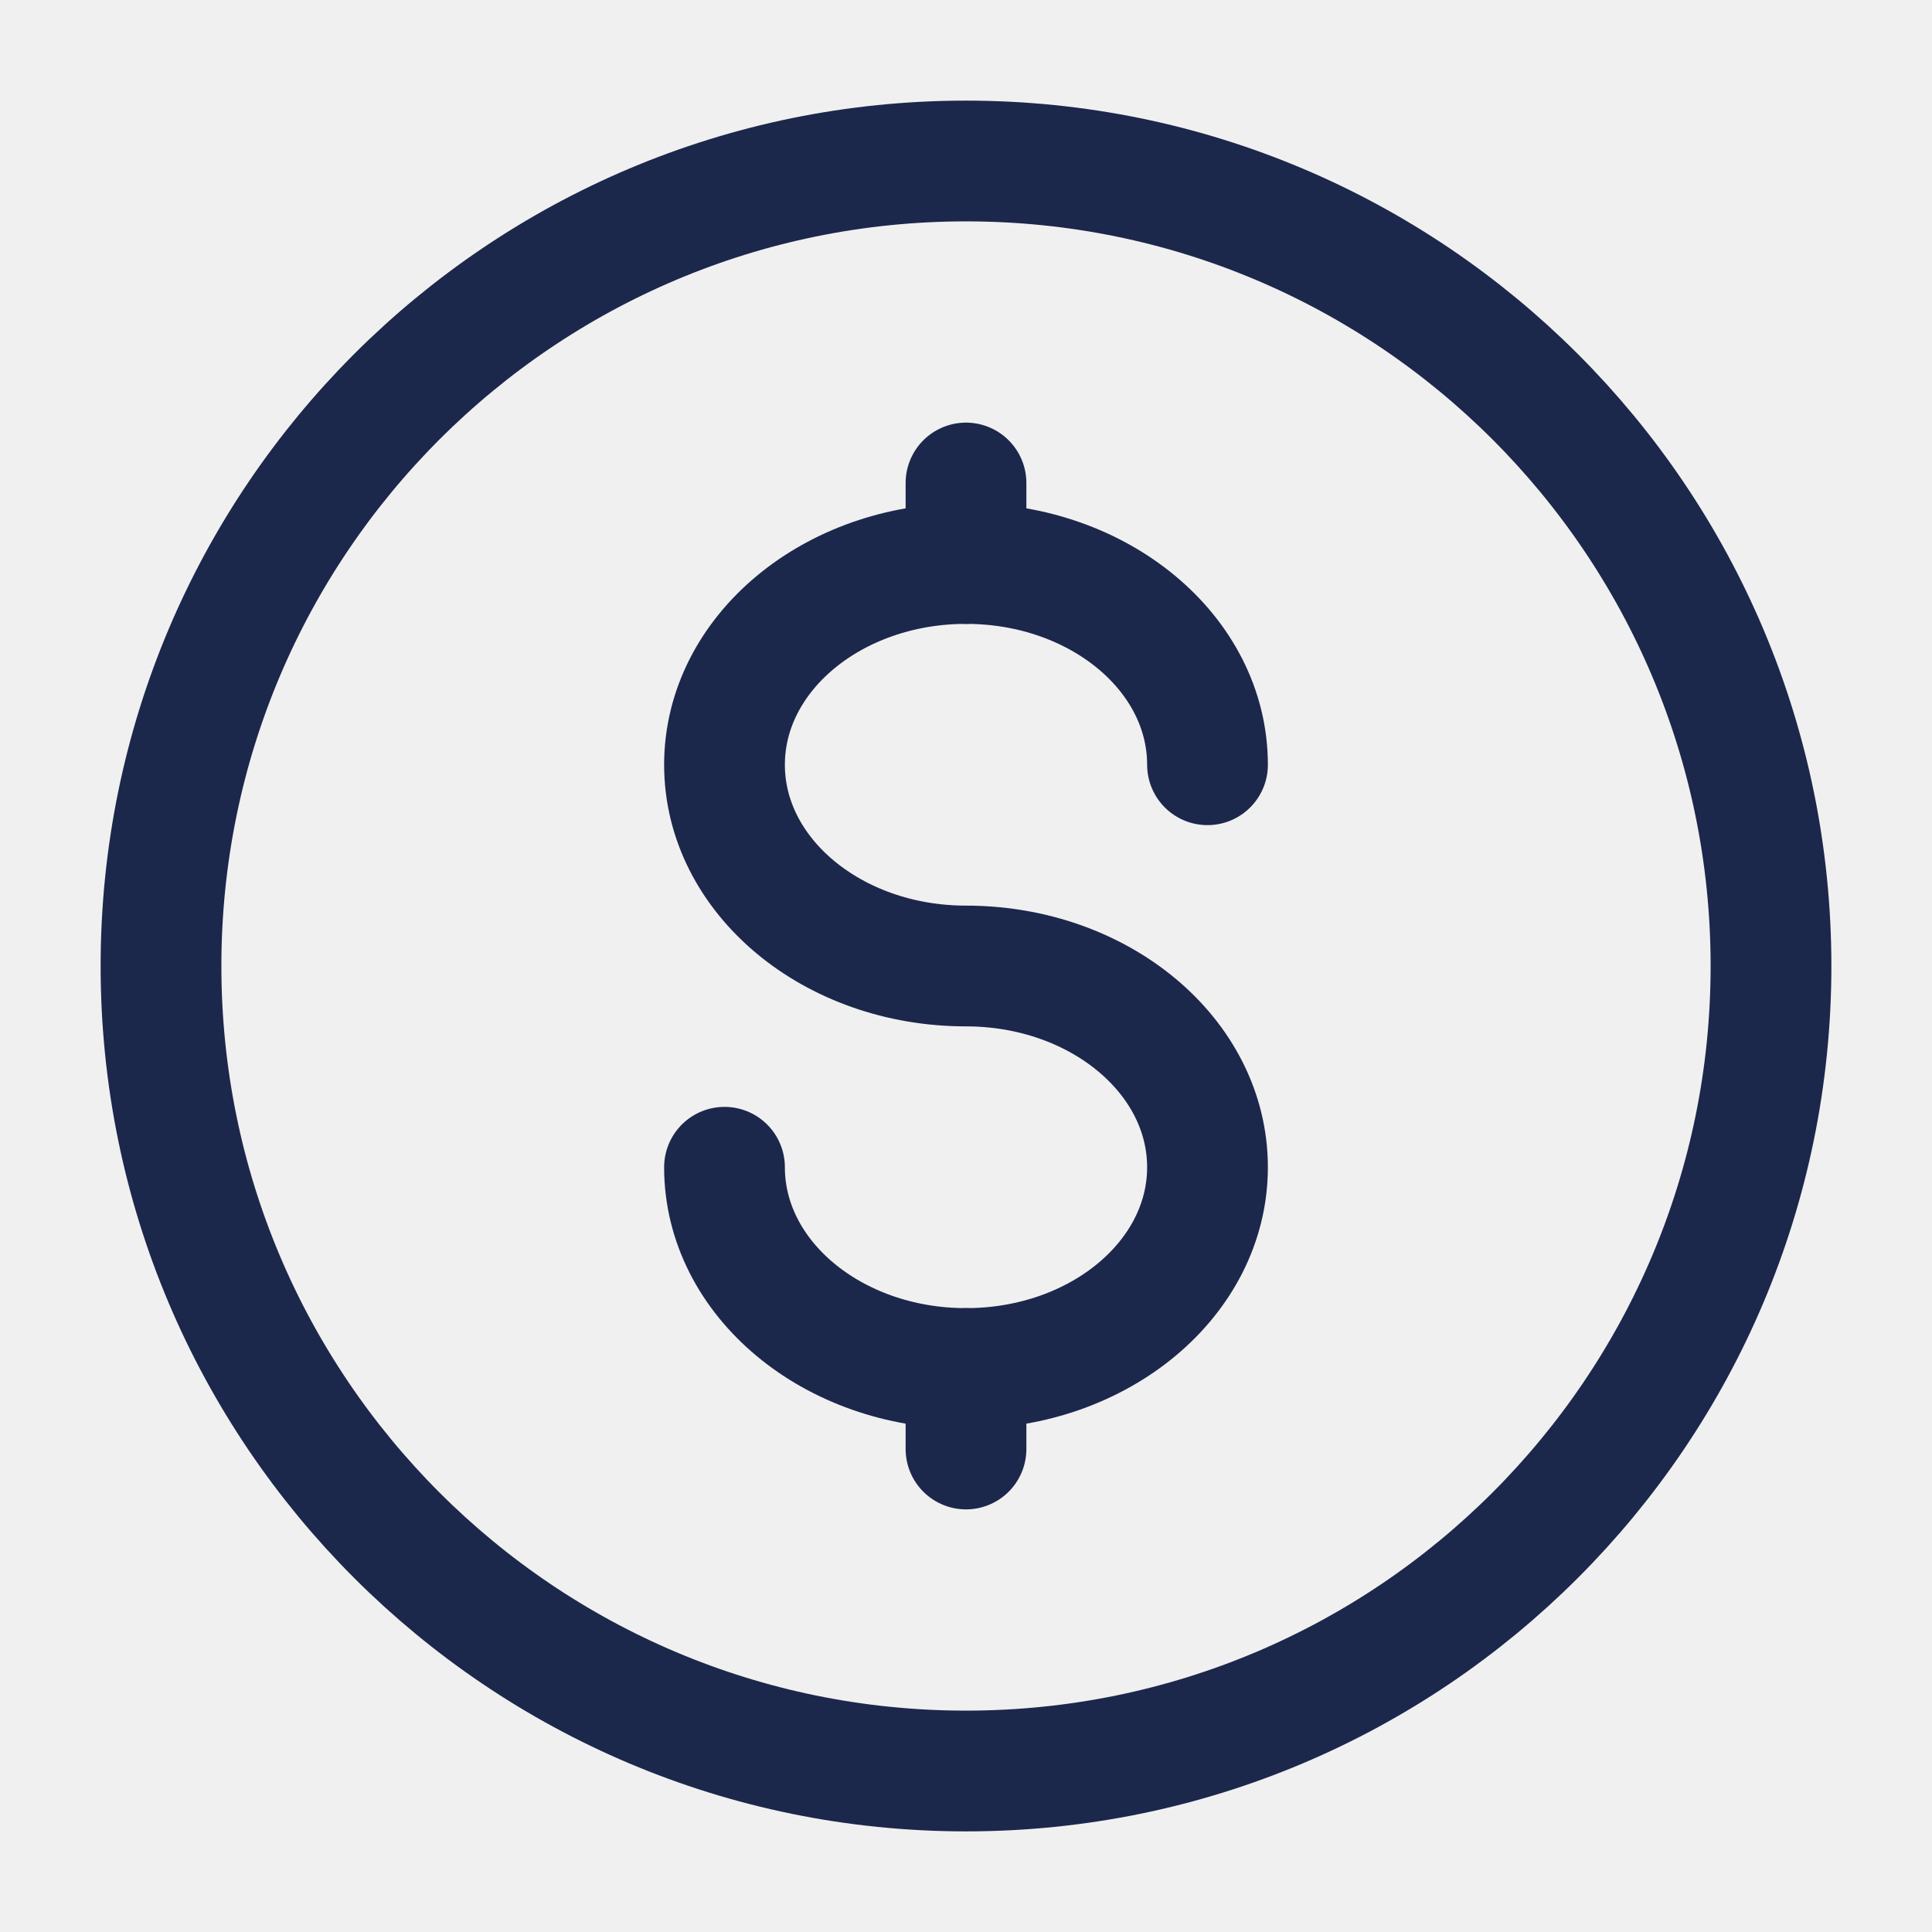
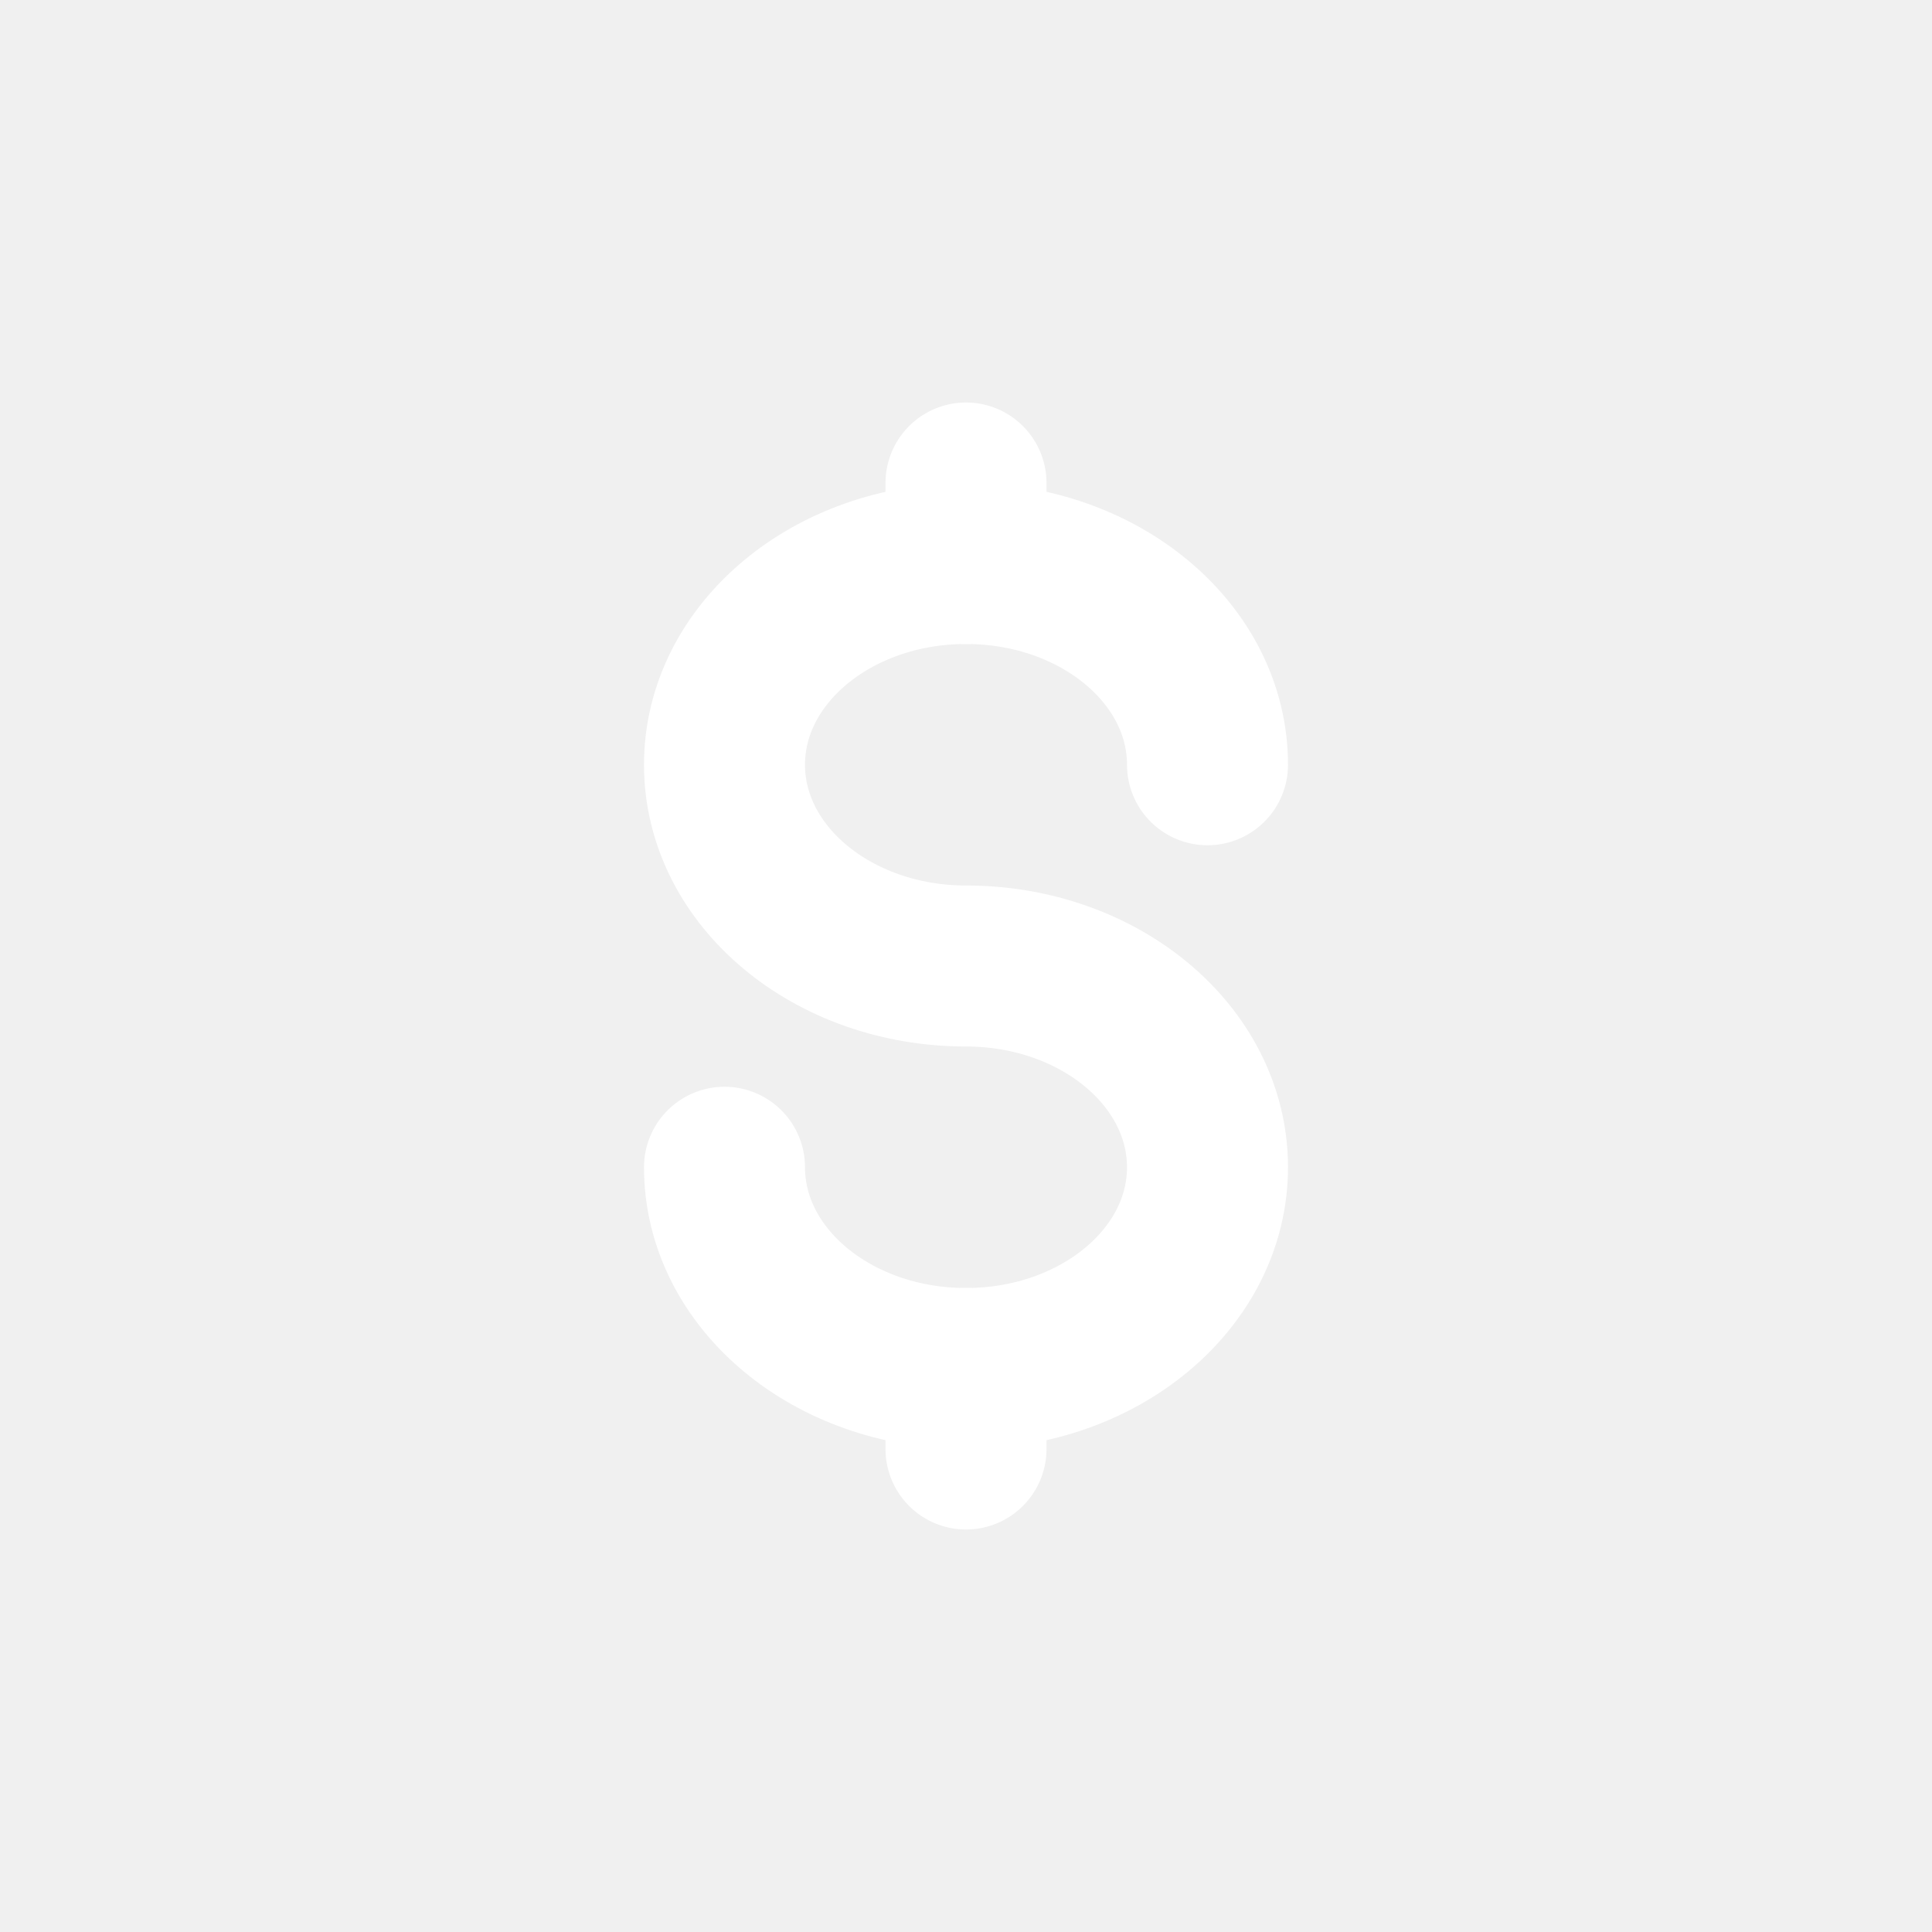
<svg xmlns="http://www.w3.org/2000/svg" width="800px" height="800px" viewBox="0 0 24 24" fill="none">
-   <circle cx="12" cy="12" r="10" stroke="#1C274C" stroke-width="1.5" />
-   <path d="M12 17V17.5V18" stroke="#1C274C" stroke-width="1.5" stroke-linecap="round" />
-   <path d="M12 6V6.5V7" stroke="#1C274C" stroke-width="1.5" stroke-linecap="round" />
-   <path d="M15 9.5C15 8.119 13.657 7 12 7C10.343 7 9 8.119 9 9.5C9 10.881 10.343 12 12 12C13.657 12 15 13.119 15 14.5C15 15.881 13.657 17 12 17C10.343 17 9 15.881 9 14.5" stroke="#1C274C" stroke-width="1.5" stroke-linecap="round" />
+   <path d="M12 17V17.5V18" stroke="#ffffff" stroke-width="2" stroke-linecap="round" />
+   <path d="M12 6V6.5V7" stroke="#ffffff" stroke-width="2" stroke-linecap="round" />
+   <path d="M15 9.5C15 8.119 13.657 7 12 7C10.343 7 9 8.119 9 9.5C9 10.881 10.343 12 12 12C13.657 12 15 13.119 15 14.5C15 15.881 13.657 17 12 17C10.343 17 9 15.881 9 14.5" stroke="#ffffff" stroke-width="2" stroke-linecap="round" />
</svg>
